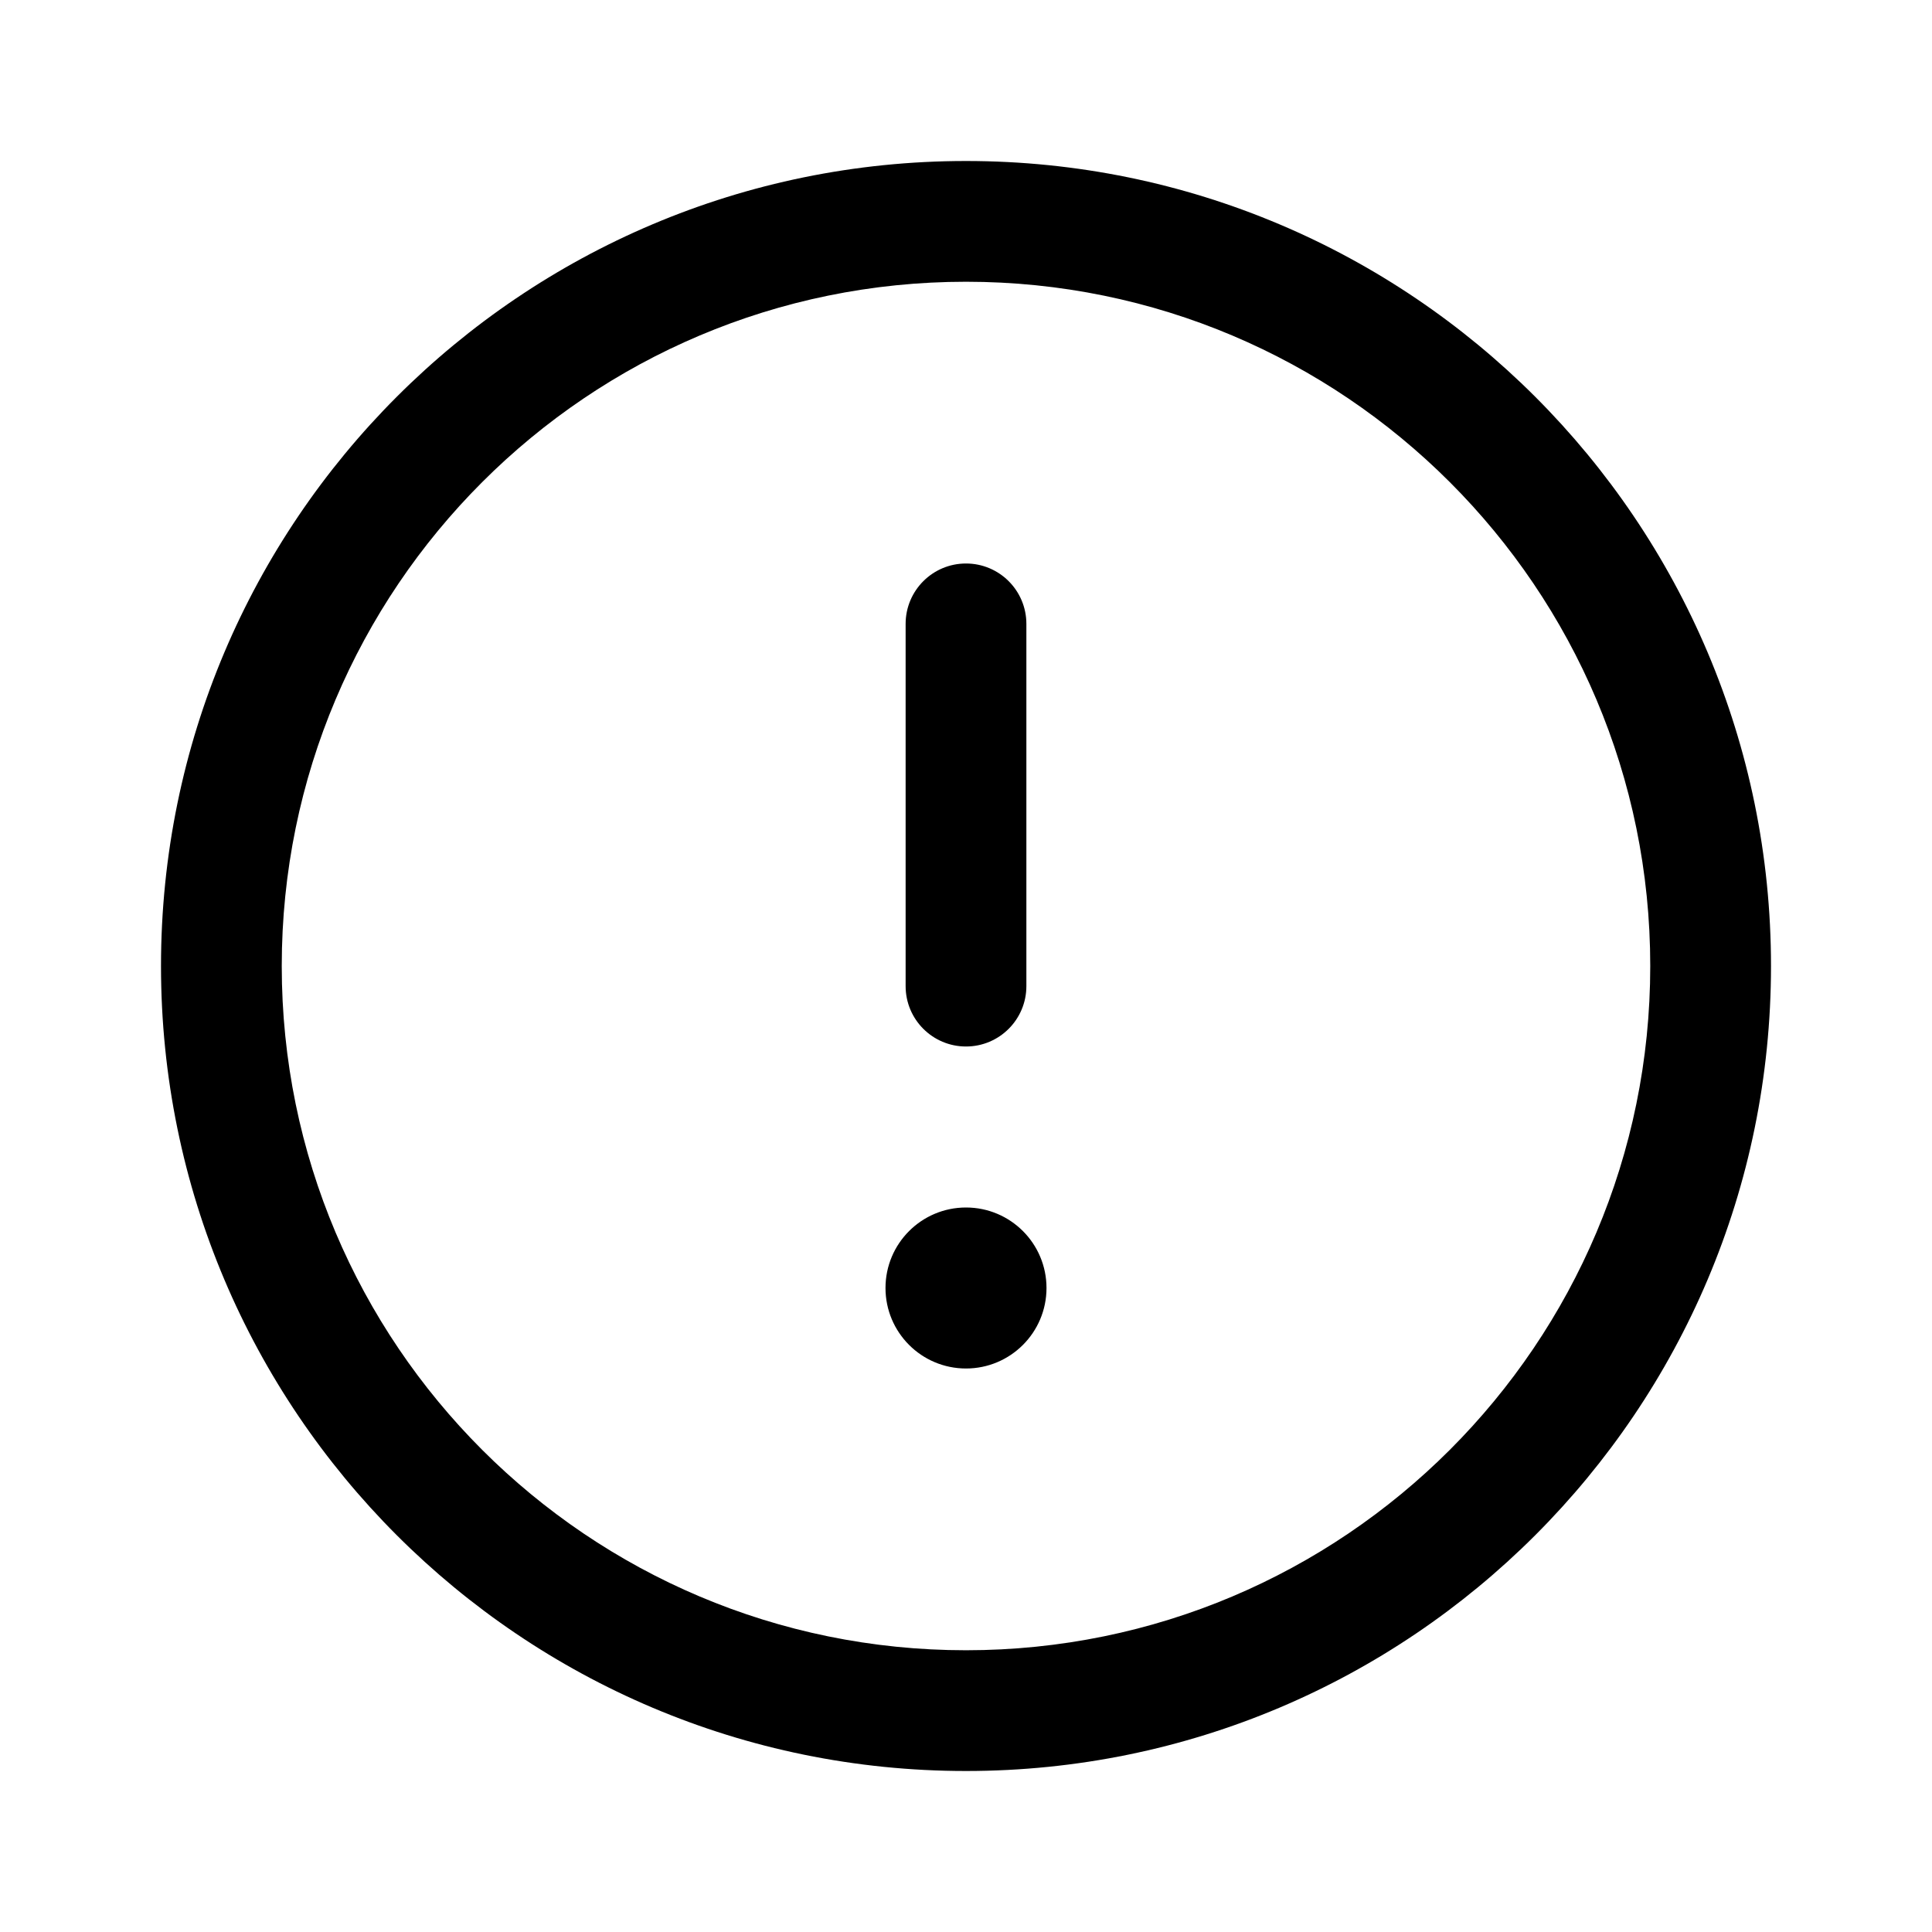
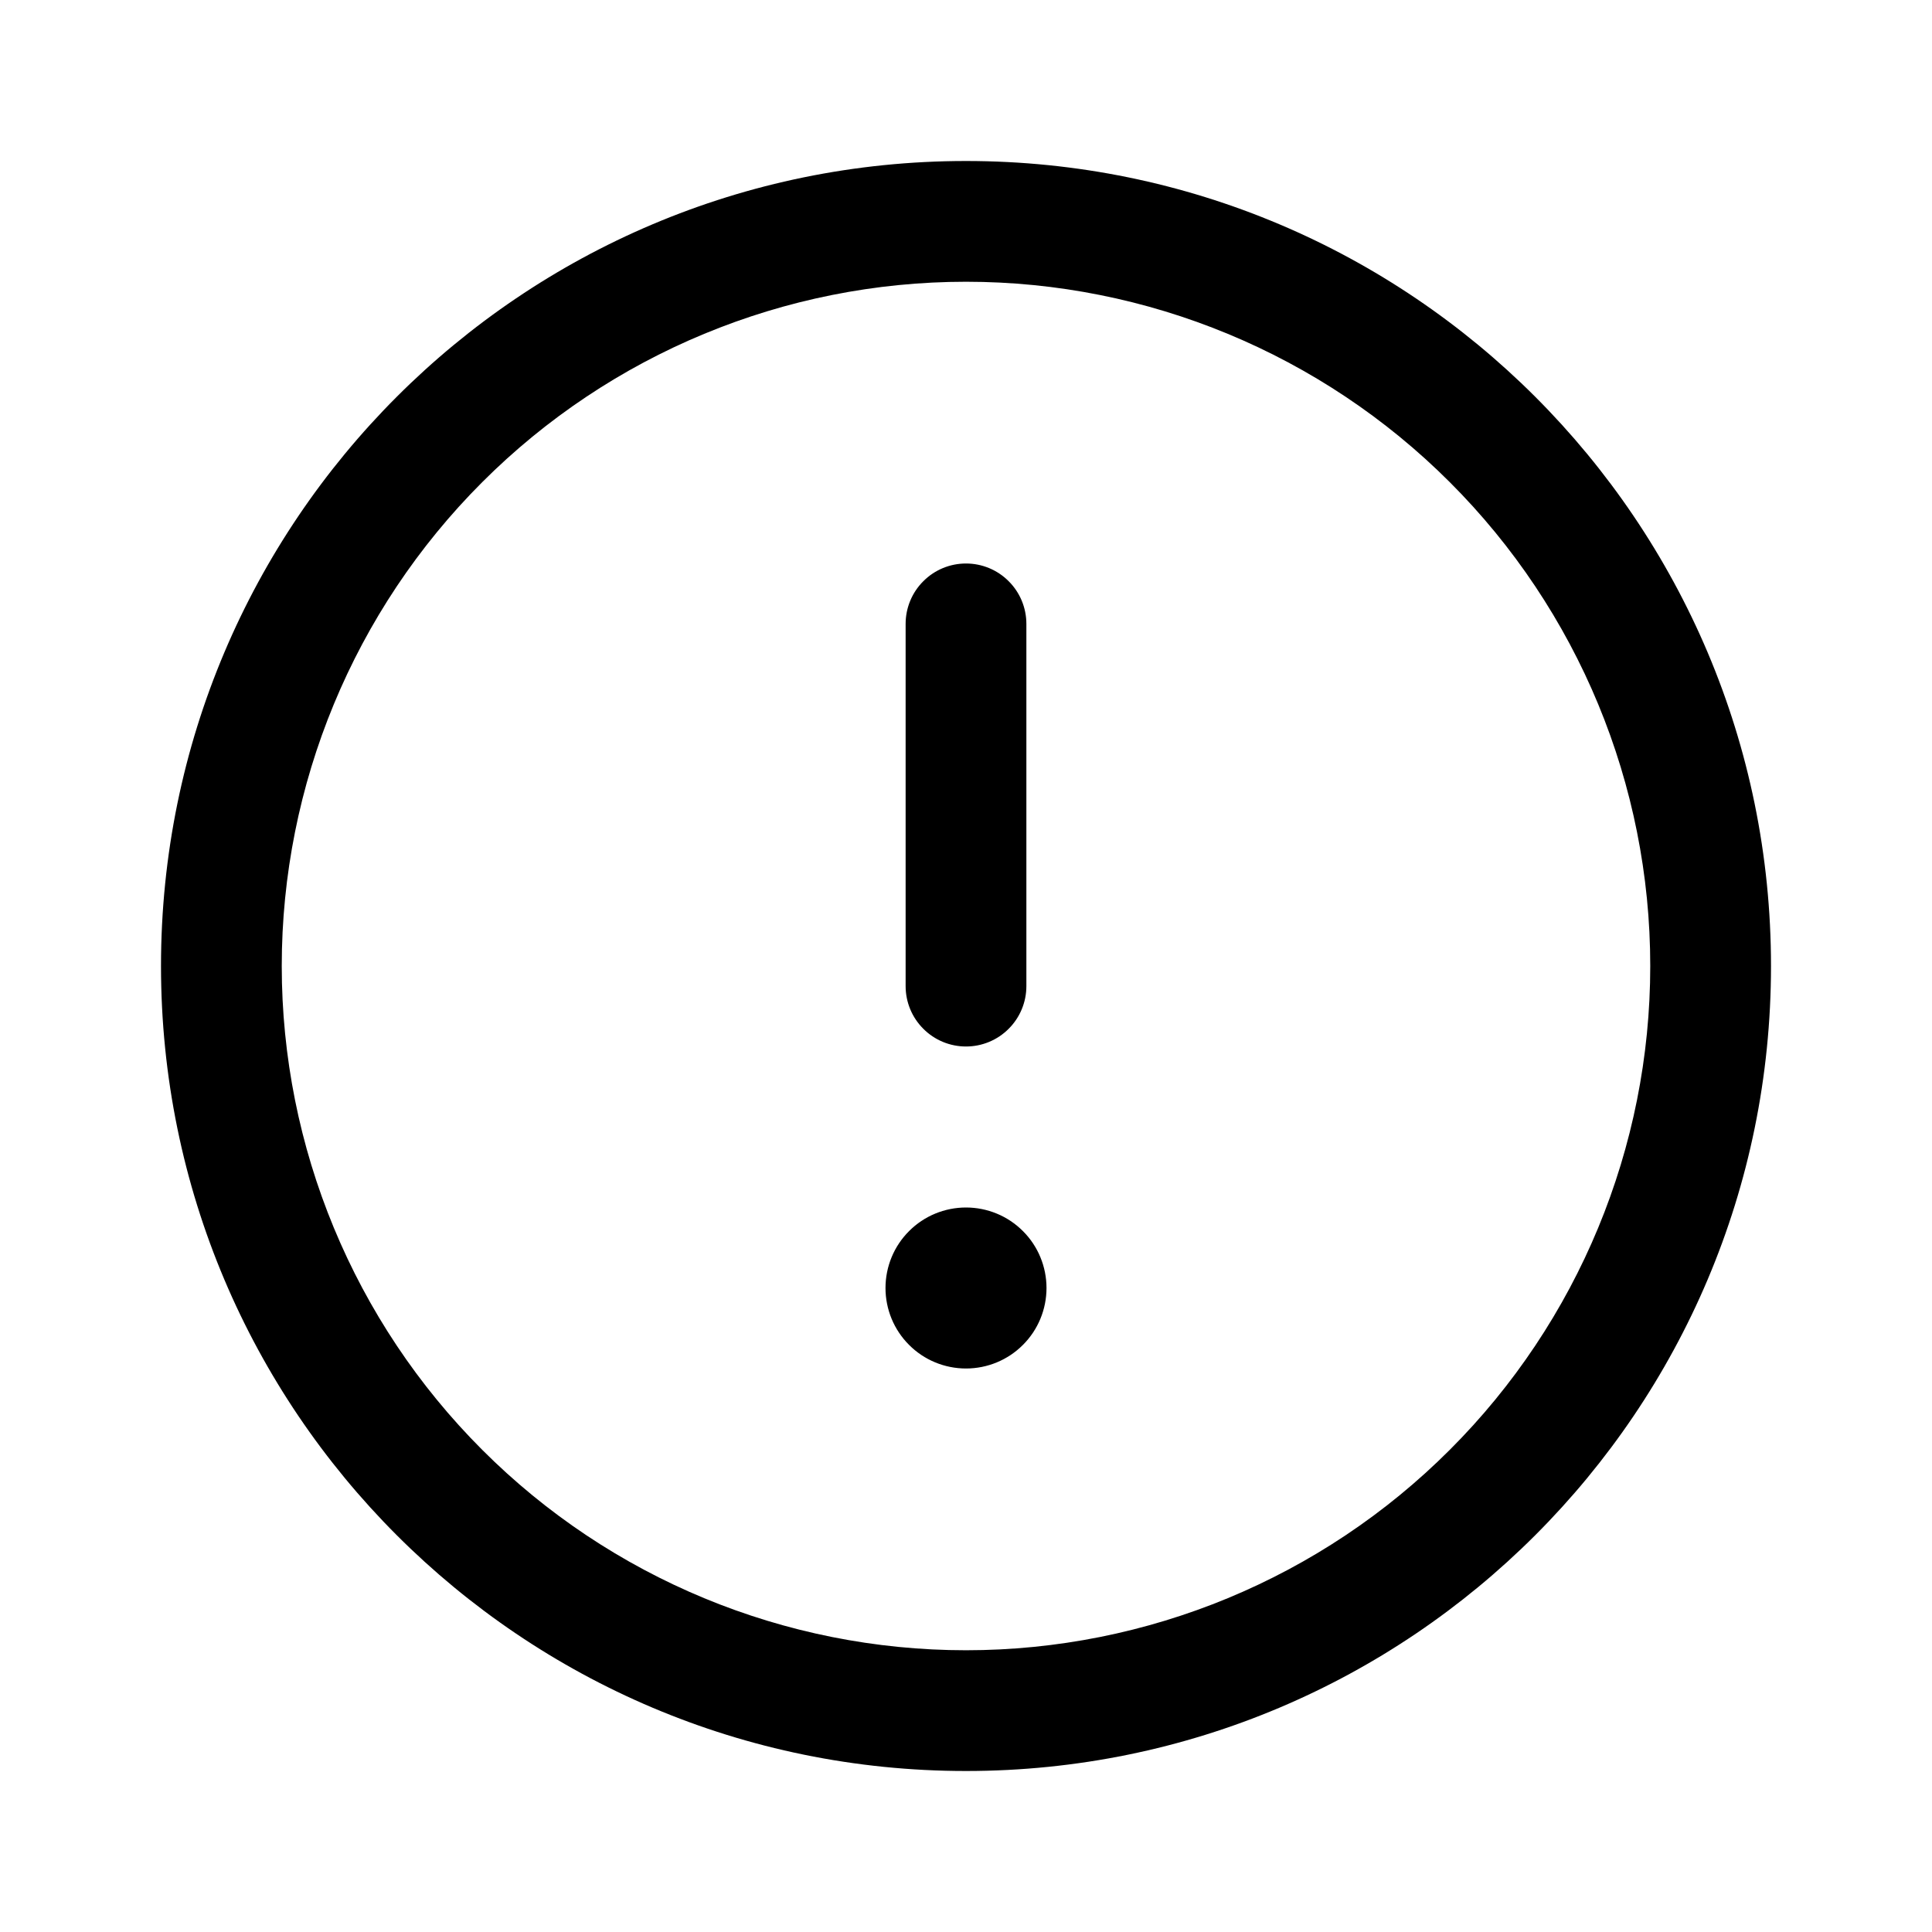
<svg xmlns="http://www.w3.org/2000/svg" width="24" height="24" viewBox="0 0 24 24">
-   <path fill-rule="evenodd" clip-rule="evenodd" d="M12 20.5a8.5 8.5 0 100-17 8.5 8.5 0 000 17zm0 1.5c5.523 0 10-4.477 10-10S17.523 2 12 2 2 6.477 2 12s4.477 10 10 10zm1-6a1 1 0 11-2 0 1 1 0 012 0zm-.25-8.25a.75.75 0 00-1.5 0v4.5a.75.75 0 001.5 0v-4.5z" />
+   <path fill-rule="evenodd" clip-rule="evenodd" d="M12 20.5C14.254 20.5 16.416 19.605 18.01 18.01C19.605 16.416 20.5 14.254 20.5 12C20.5 9.746 19.605 7.584 18.01 5.99C16.416 4.396 14.254 3.5 12 3.5C9.746 3.5 7.584 4.396 5.99 5.99C4.396 7.584 3.5 9.746 3.5 12C3.5 14.254 4.396 16.416 5.99 18.01C7.584 19.605 9.746 20.5 12 20.5ZM12 22C17.523 22 22 17.523 22 12C22 6.477 17.523 2 12 2C6.477 2 2 6.477 2 12C2 17.523 6.477 22 12 22ZM13 16C13 16.265 12.895 16.52 12.707 16.707C12.52 16.895 12.265 17 12 17C11.735 17 11.48 16.895 11.293 16.707C11.105 16.52 11 16.265 11 16C11 15.735 11.105 15.48 11.293 15.293C11.48 15.105 11.735 15 12 15C12.265 15 12.52 15.105 12.707 15.293C12.895 15.48 13 15.735 13 16ZM12.75 7.75C12.75 7.551 12.671 7.36 12.53 7.22C12.39 7.079 12.199 7 12 7C11.801 7 11.61 7.079 11.47 7.22C11.329 7.36 11.25 7.551 11.25 7.75V12.25C11.25 12.449 11.329 12.64 11.47 12.78C11.61 12.921 11.801 13 12 13C12.199 13 12.39 12.921 12.53 12.78C12.671 12.64 12.75 12.449 12.75 12.25V7.75Z" />
</svg>
